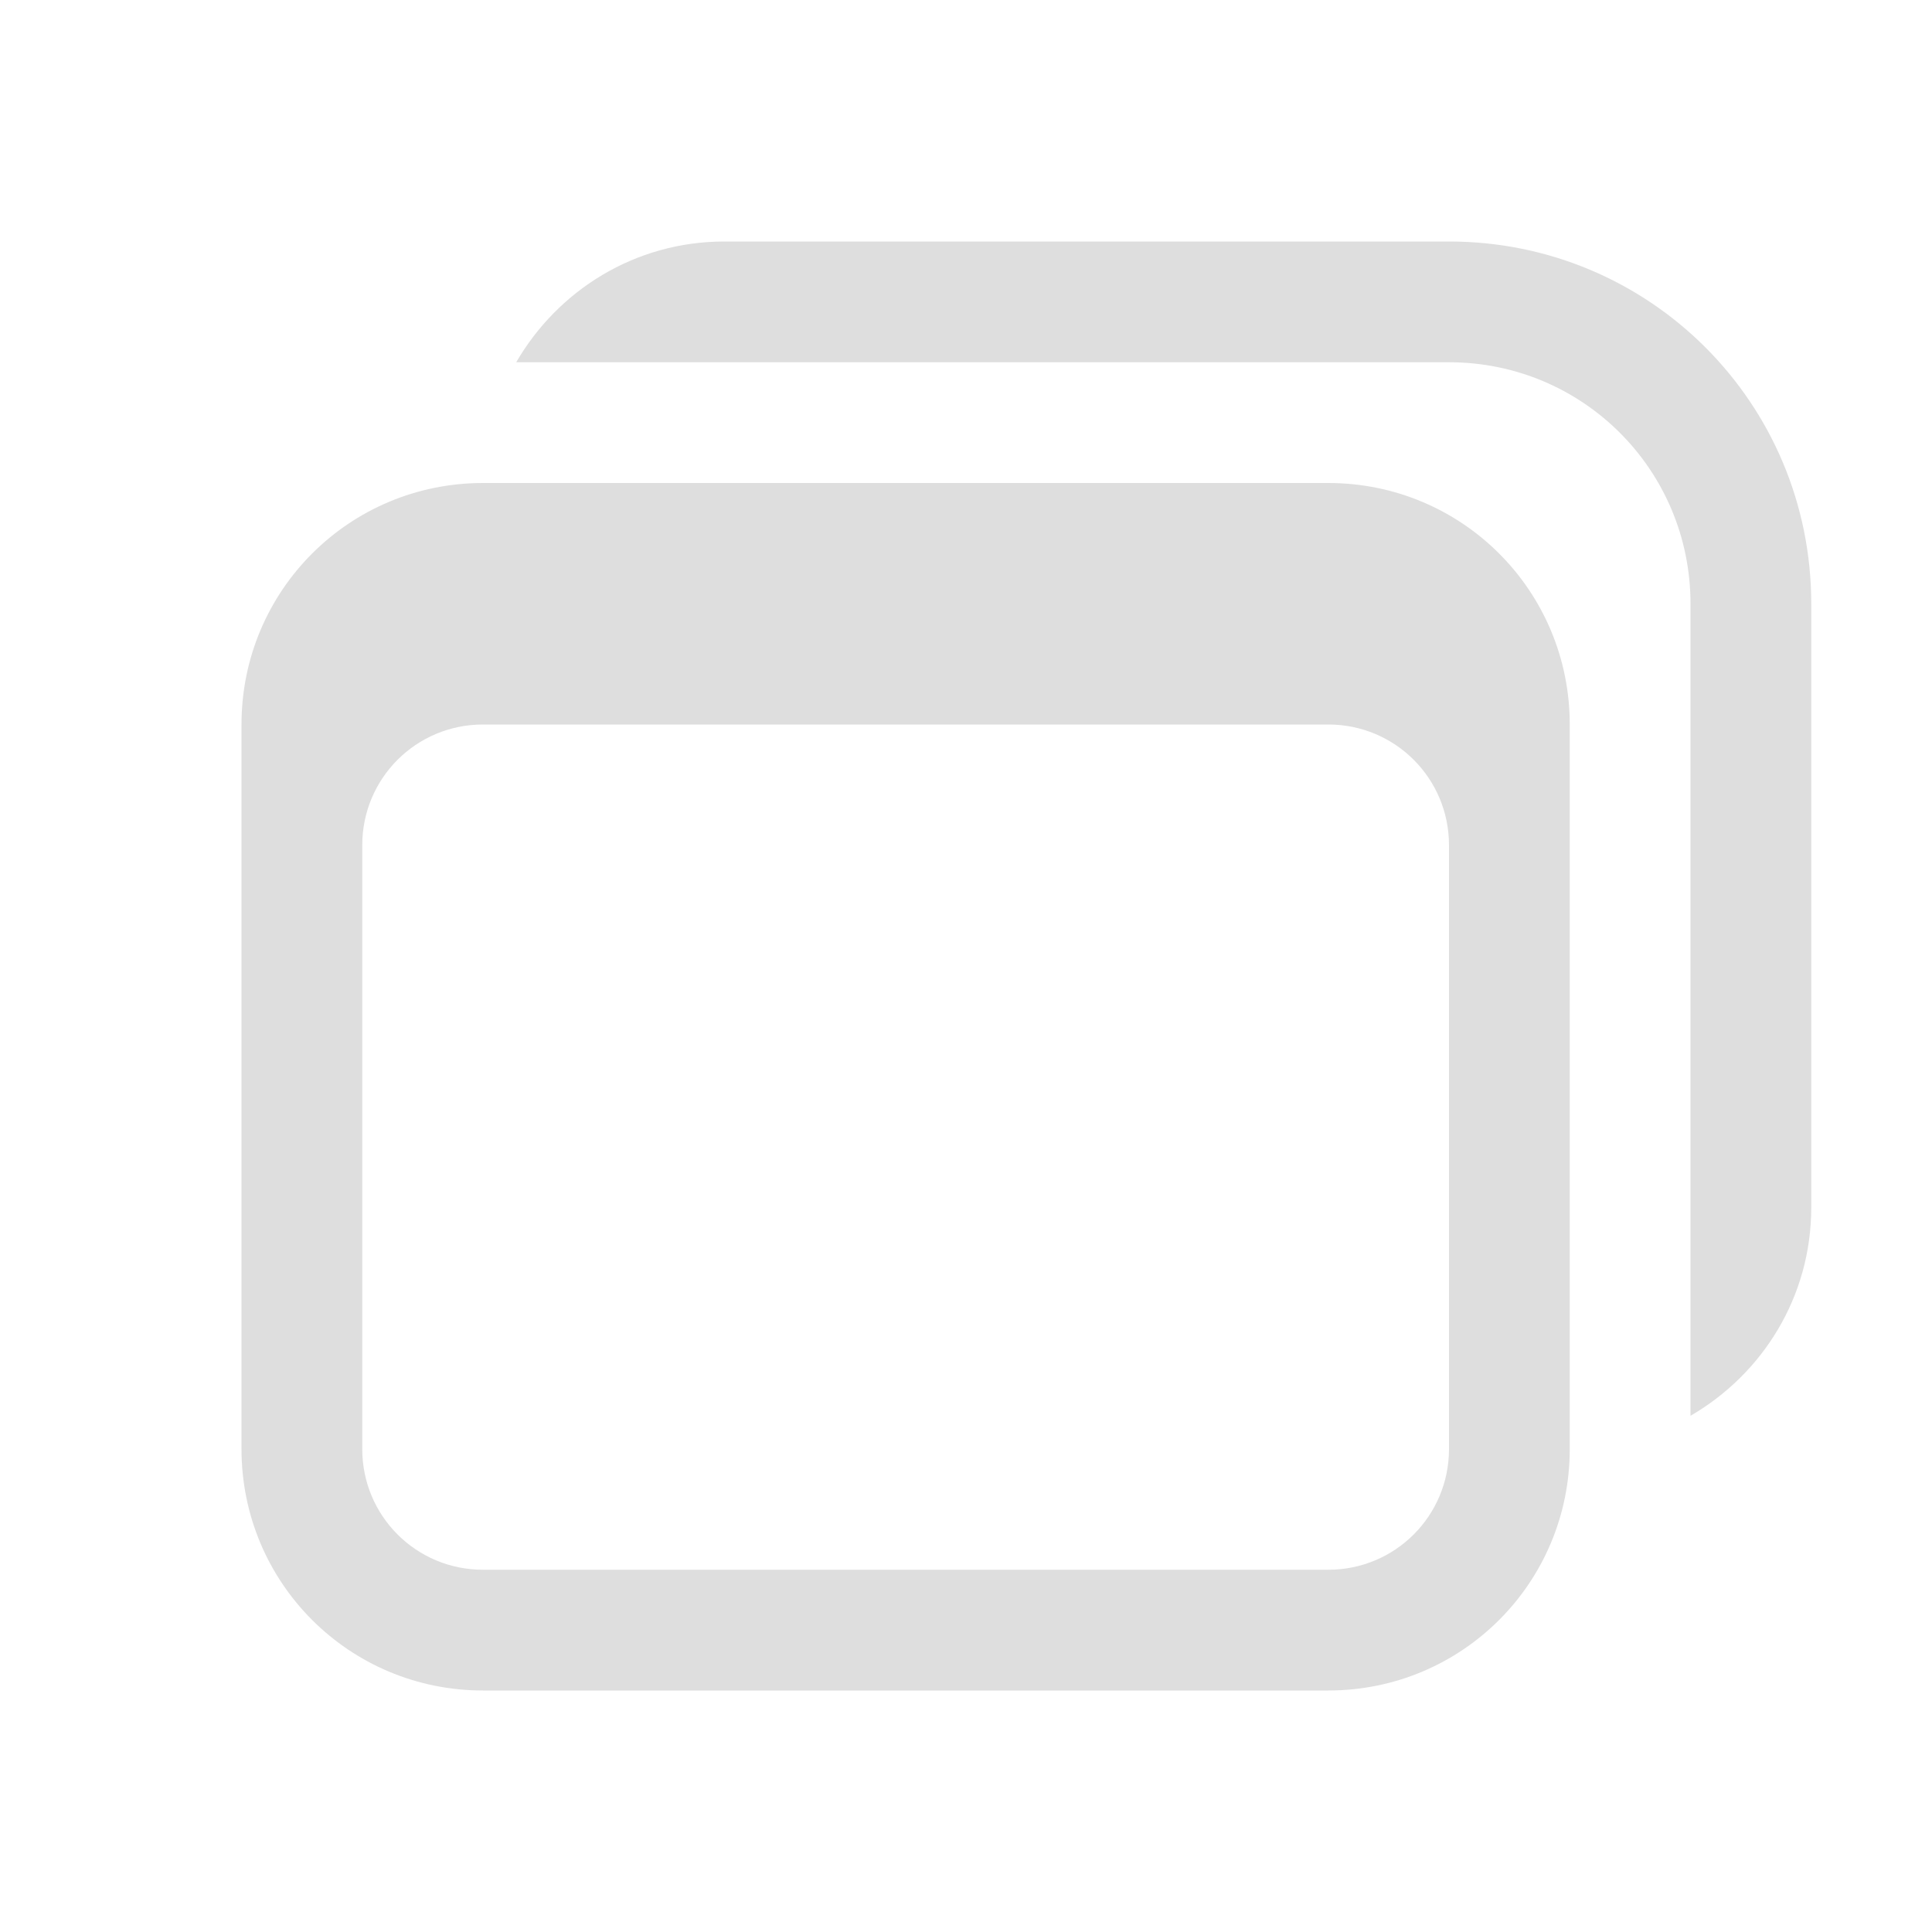
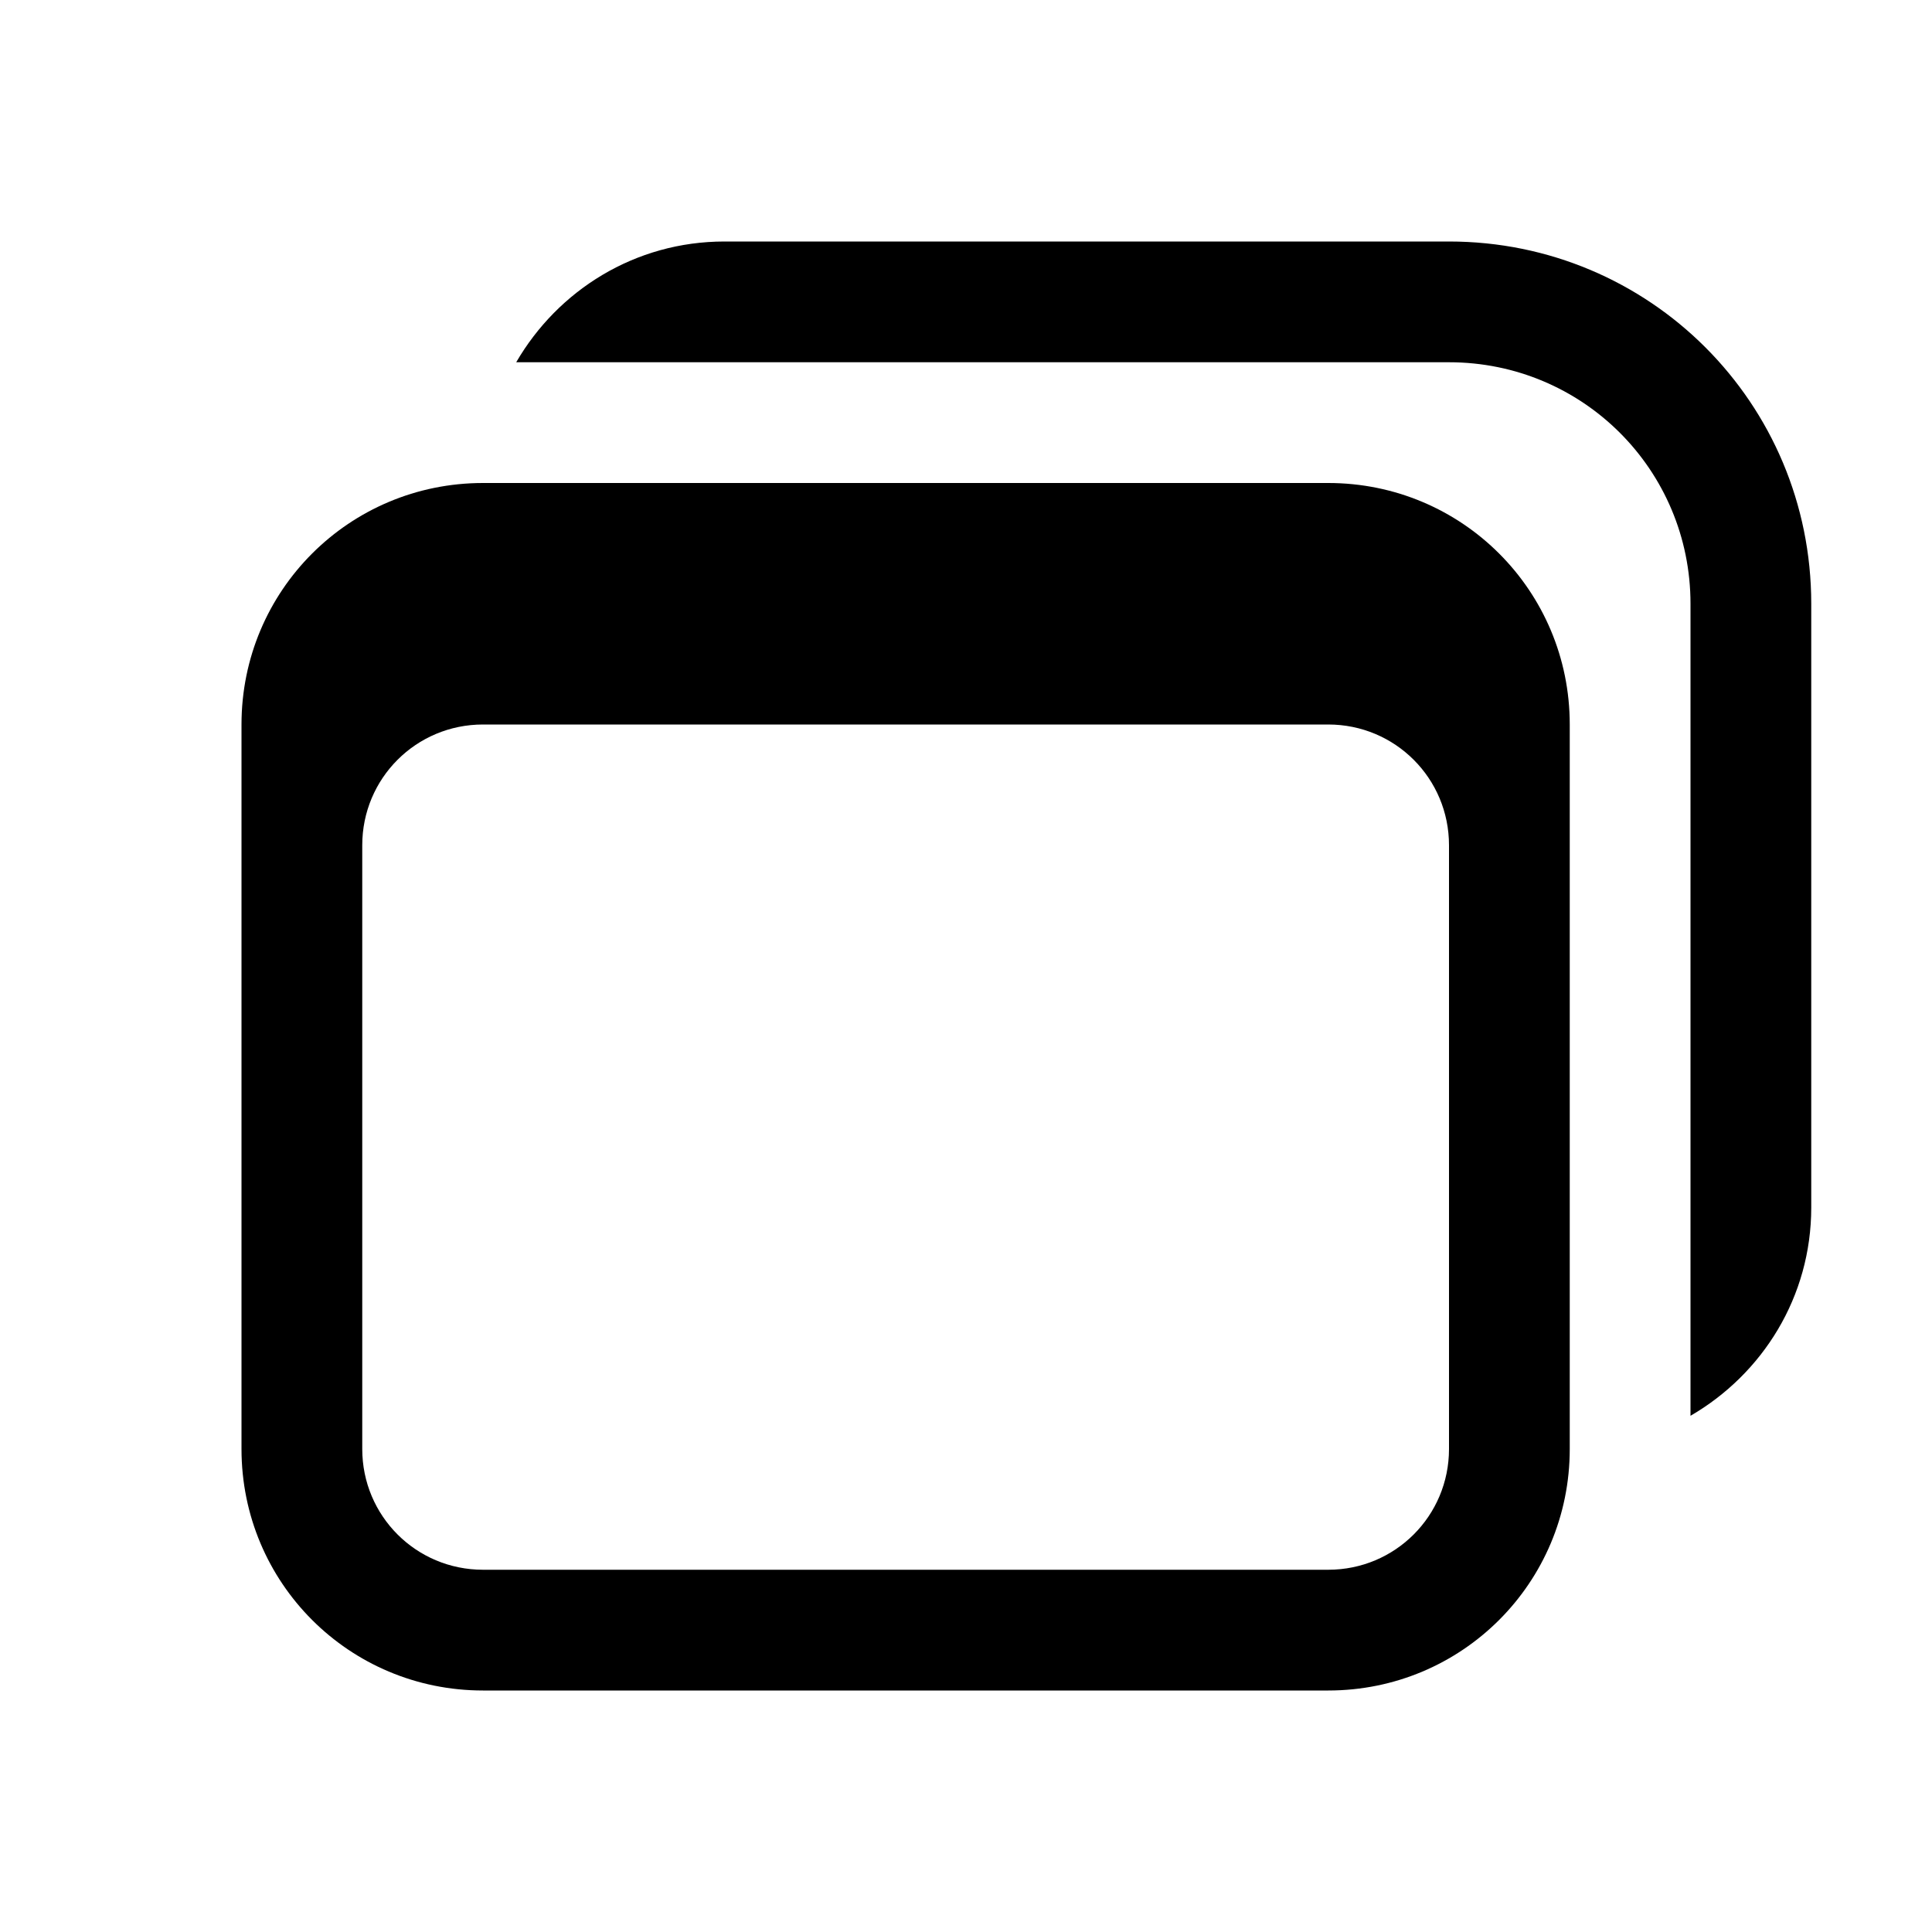
<svg xmlns="http://www.w3.org/2000/svg" width="16" height="16" version="1.1">
-   <path d="m4 4c-1.108 0-2 0.892-2 2v6c0 1.108 0.892 2 2 2h7c1.108 0 2-0.892 2-2v-6c0-1.108-0.892-2-2-2h-7zm0 2h7c0.554 0 1 0.446 1 1v5c0 0.554-0.446 1-1 1h-7c-0.554 0-1-0.446-1-1v-5c0-0.554 0.446-1 1-1z" fill="#dedede" />
-   <path d="m6 2c-0.741 0-1.379 0.404-1.725 1h7.725c1.108 0 2 0.892 2 2v5 1.725c0.596-0.346 1-0.984 1-1.725v-5c0-1.662-1.338-3-3-3h-6z" fill="#dedede" />
+   <path d="m4 4c-1.108 0-2 0.892-2 2v6c0 1.108 0.892 2 2 2h7c1.108 0 2-0.892 2-2v-6c0-1.108-0.892-2-2-2h-7zm0 2h7c0.554 0 1 0.446 1 1v5c0 0.554-0.446 1-1 1h-7c-0.554 0-1-0.446-1-1v-5c0-0.554 0.446-1 1-1z" fill="currentColor" />
+   <path d="m6 2c-0.741 0-1.379 0.404-1.725 1h7.725c1.108 0 2 0.892 2 2v5 1.725c0.596-0.346 1-0.984 1-1.725v-5c0-1.662-1.338-3-3-3h-6z" fill="currentColor" />
</svg>
